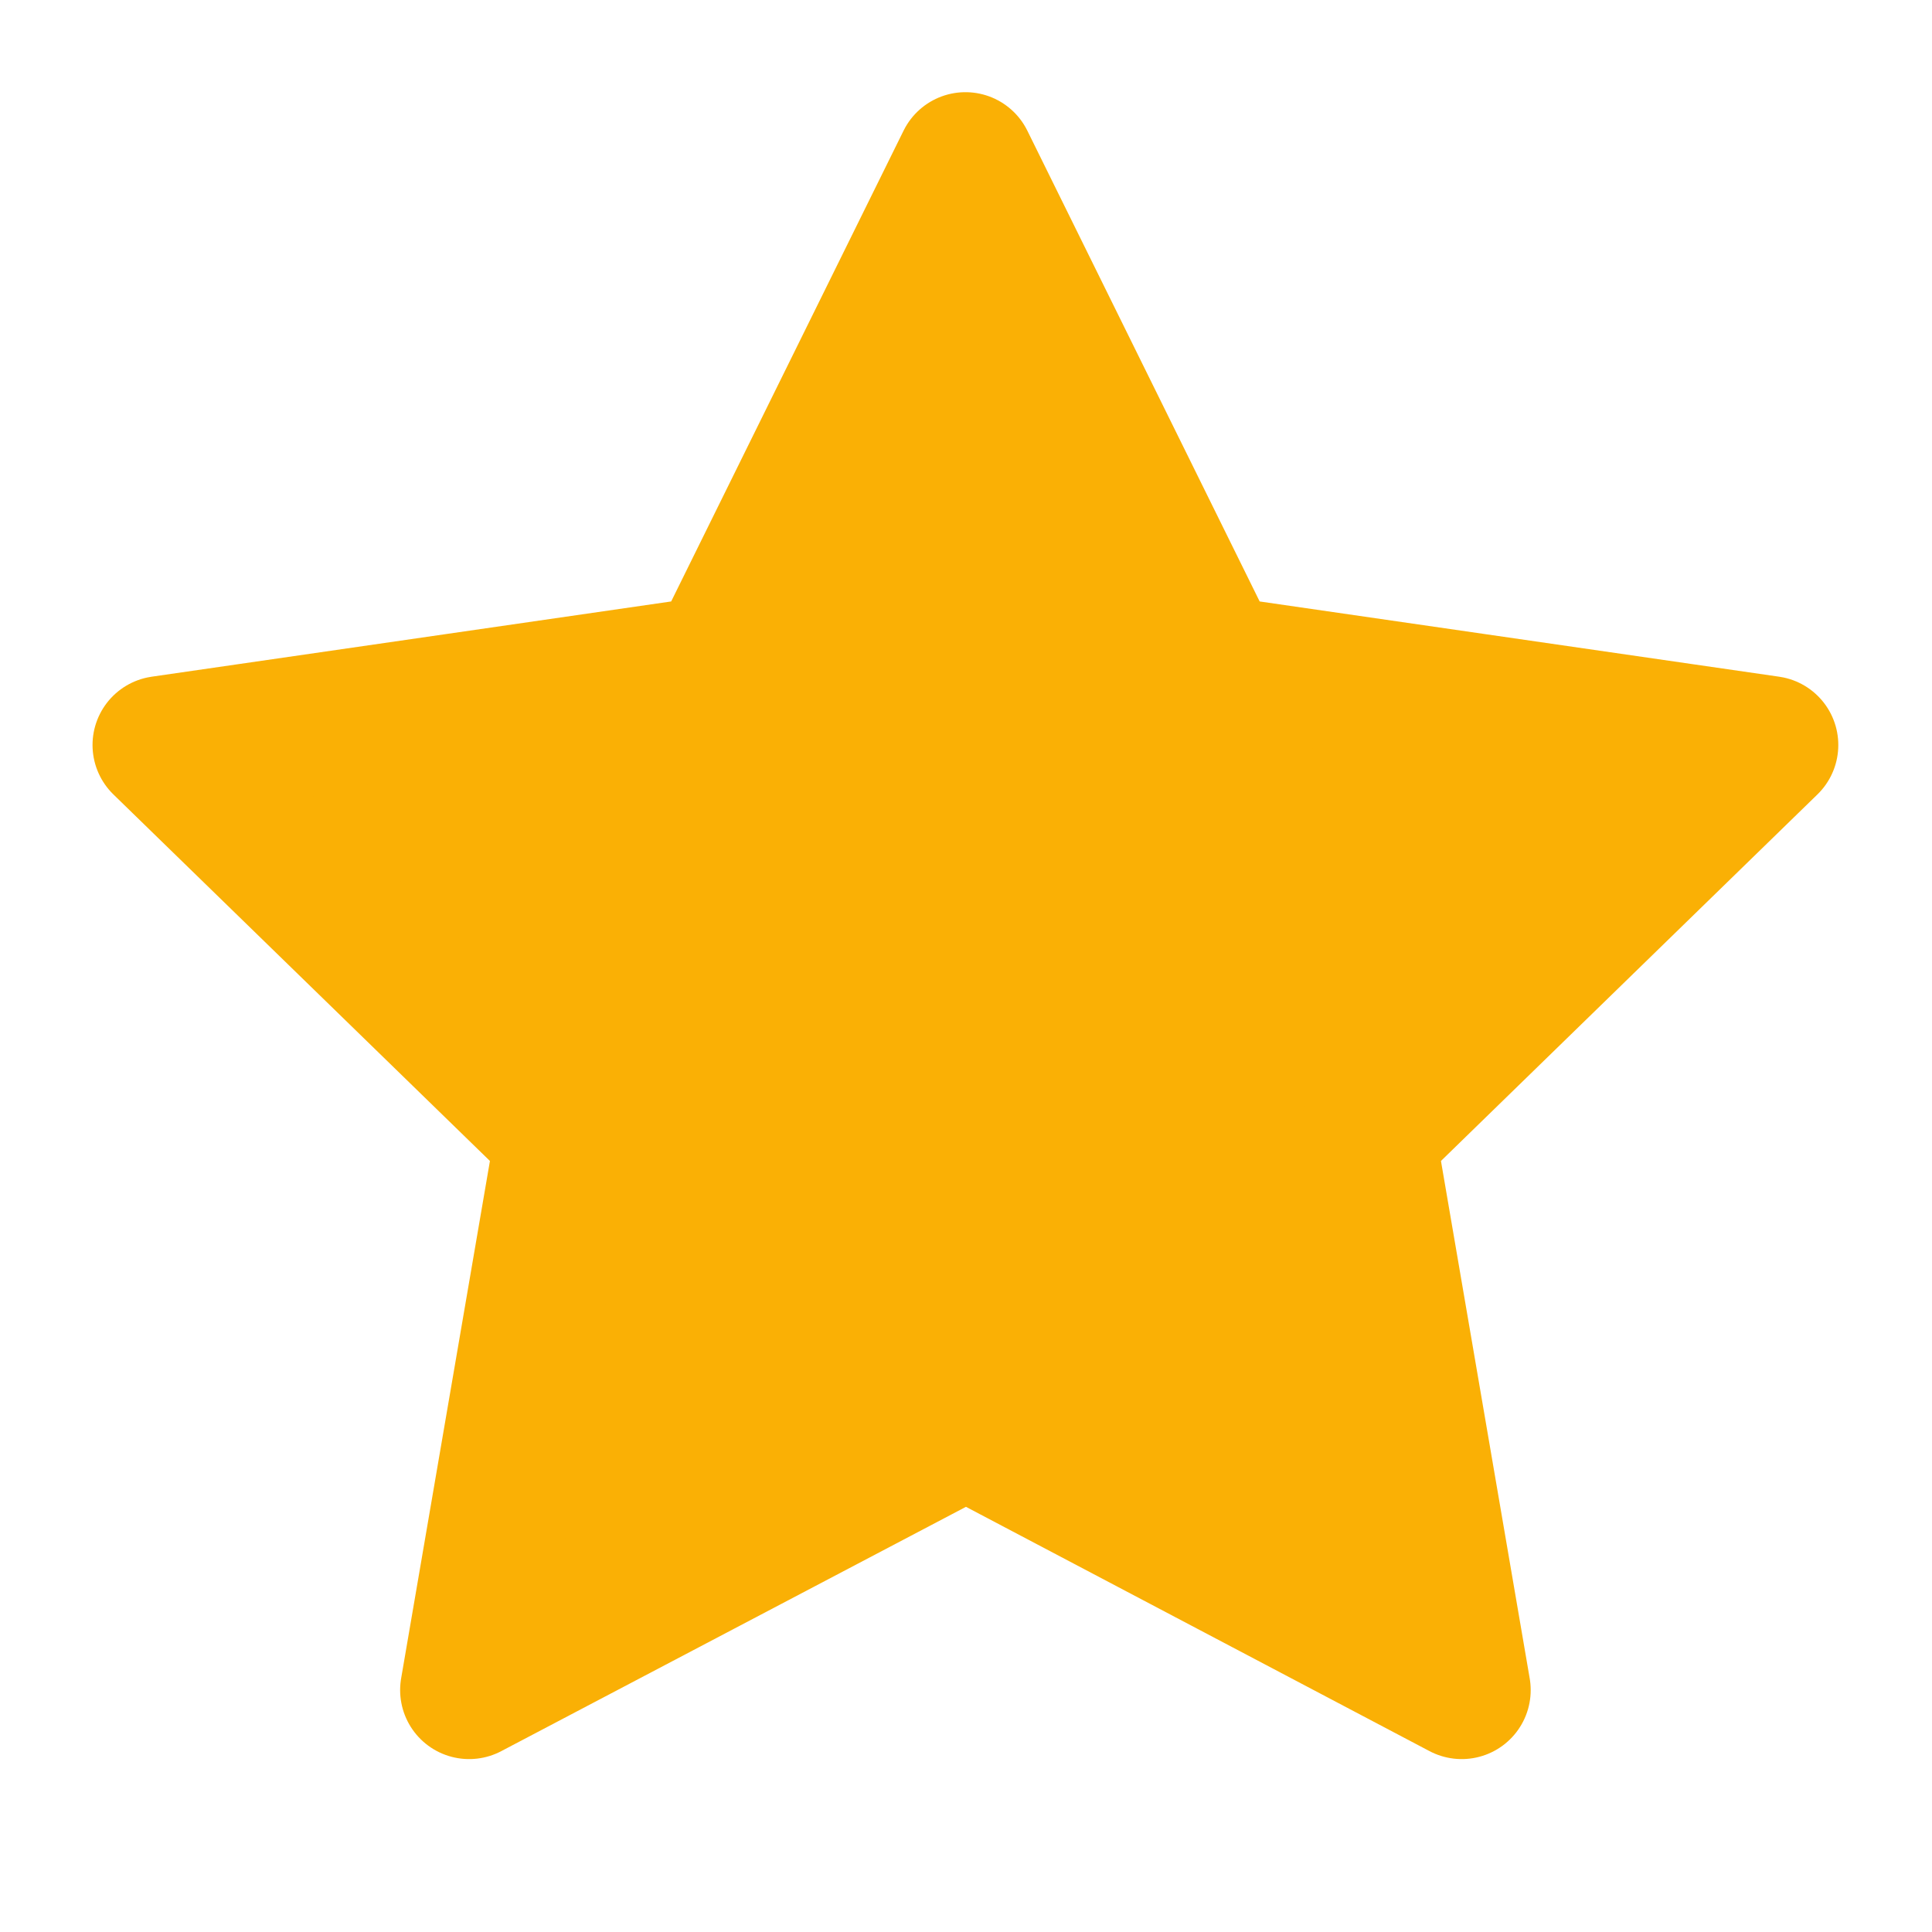
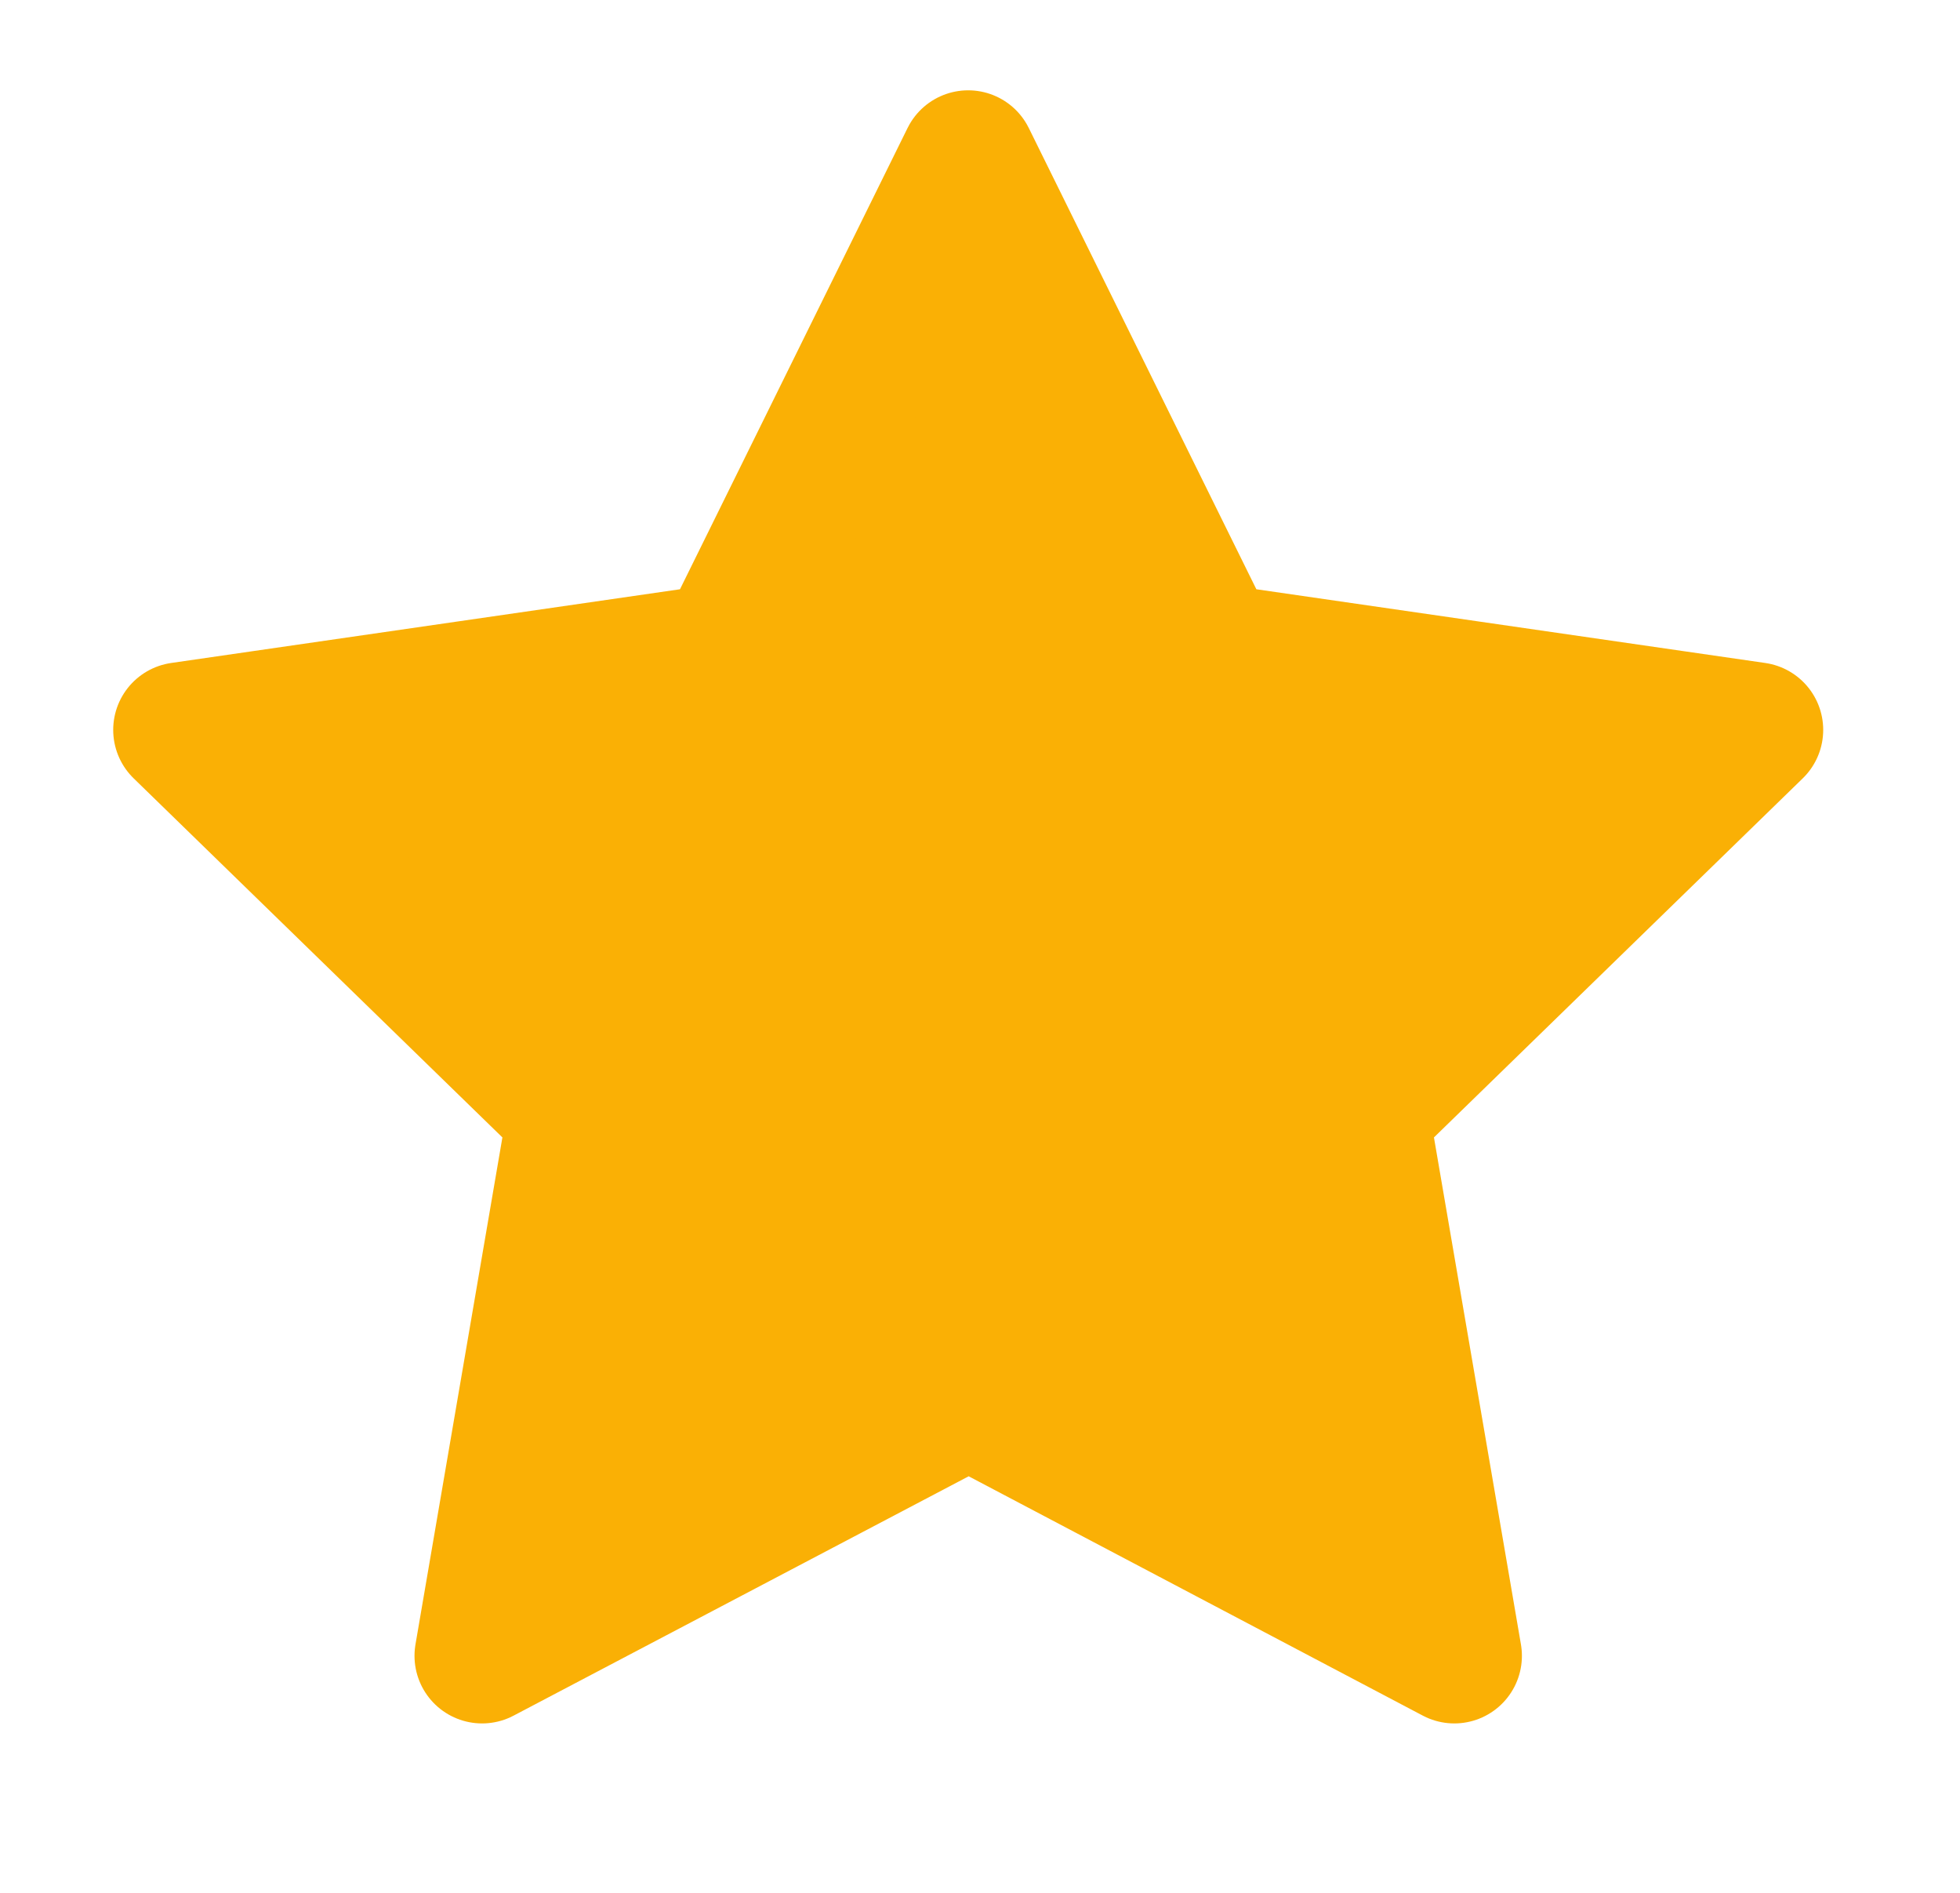
- <svg xmlns="http://www.w3.org/2000/svg" width="28" height="28" viewBox="0 0 28 28" fill="none">
-   <path d="M14 20.708L6.799 24.494L8.175 16.476L2.341 10.797L10.391 9.631L13.992 2.336L17.592 9.631L25.642 10.797L19.809 16.476L21.184 24.494L14 20.708Z" fill="#FAB005" stroke="#FAB005" stroke-width="2" stroke-linecap="round" stroke-linejoin="round" />
+ <svg xmlns="http://www.w3.org/2000/svg" width="29" height="28" viewBox="0 0 29 28" fill="none">
+   <path d="M14.333 20.708L7.133 24.494L8.508 16.476L2.675 10.797L10.725 9.631L14.325 2.336L17.925 9.631L25.976 10.797L20.142 16.476L21.518 24.494L14.333 20.708Z" fill="#FAB005" stroke="#FAB005" stroke-width="2" stroke-linecap="round" stroke-linejoin="round" />
</svg>
